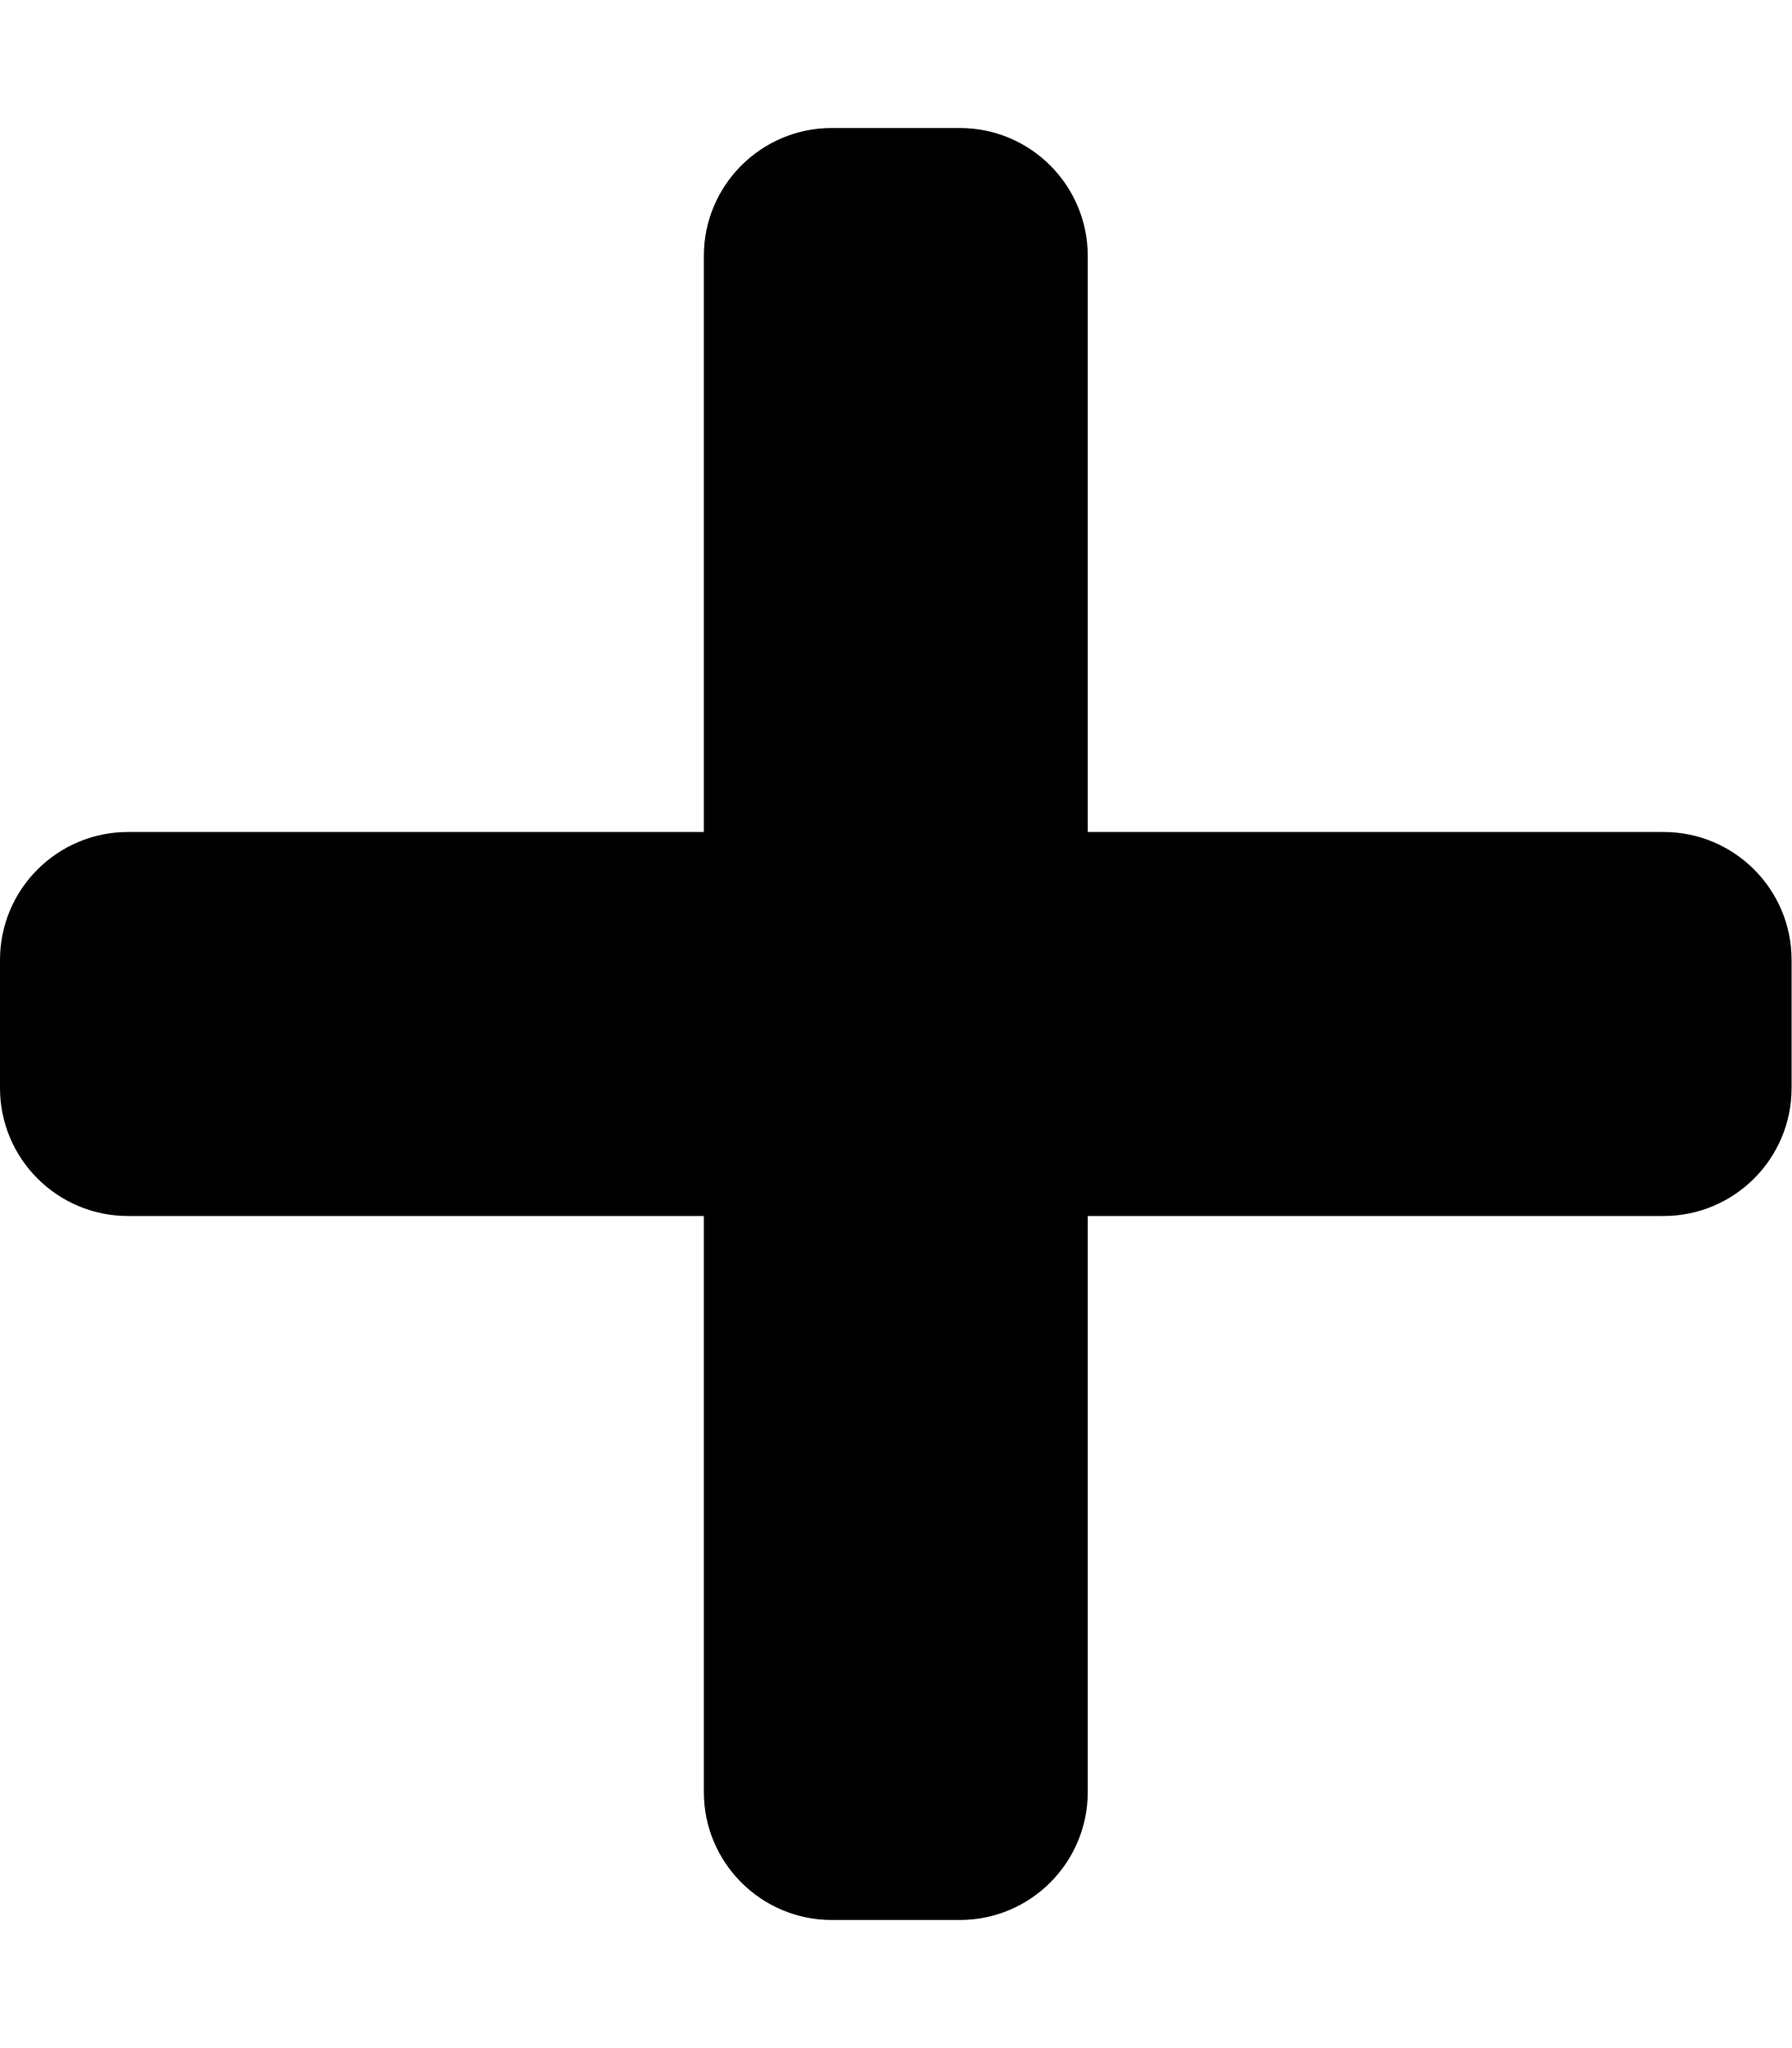
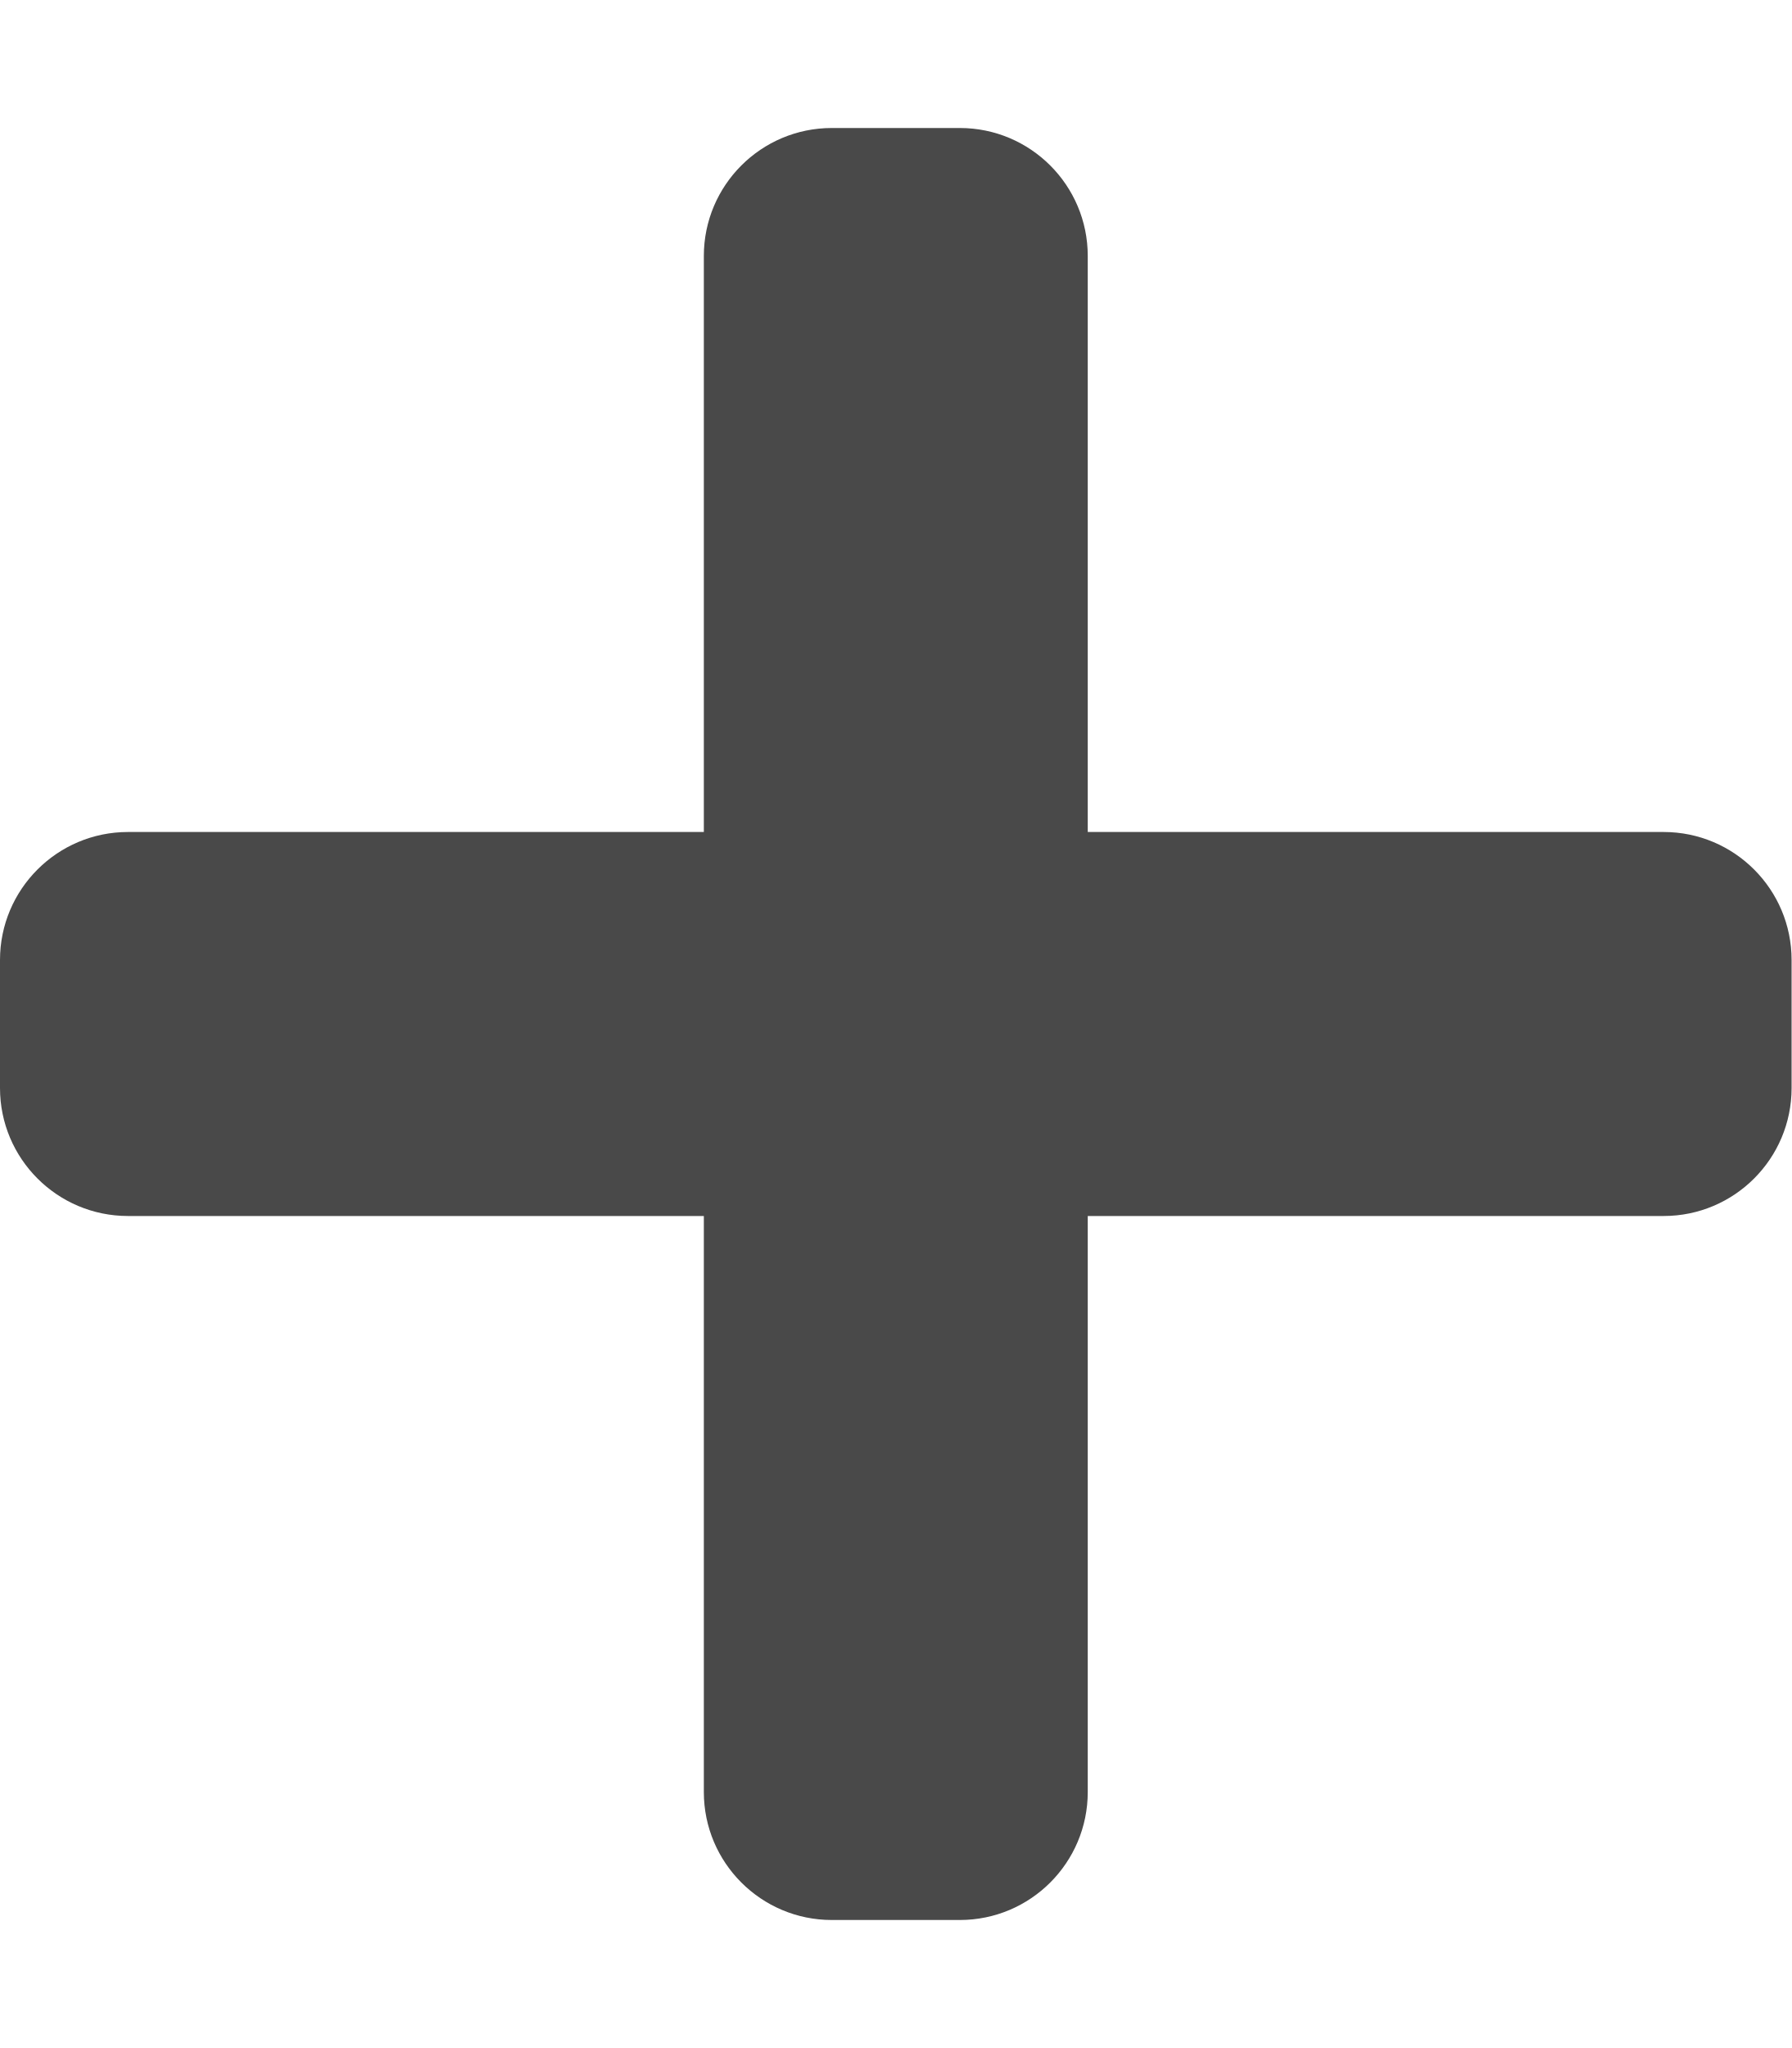
<svg xmlns="http://www.w3.org/2000/svg" viewBox="0 0 448 512">
-   <path d="M416 208H272V64c0-17.67-14.33-32-32-32h-32c-17.67 0-32 14.33-32 32v144H32c-17.67 0-32 14.33-32 32v32c0 17.67 14.33 32 32 32h144v144c0 17.67 14.33 32 32 32h32c17.67 0 32-14.33 32-32V304h144c17.67 0 32-14.33 32-32v-32c0-17.67-14.33-32-32-32z" />
+   <path fill="#494949" d="M416 208H272V64c0-17.67-14.33-32-32-32h-32c-17.67 0-32 14.33-32 32v144H32c-17.67 0-32 14.33-32 32v32c0 17.67 14.33 32 32 32h144v144c0 17.67 14.33 32 32 32h32c17.67 0 32-14.33 32-32V304h144c17.67 0 32-14.33 32-32v-32c0-17.67-14.33-32-32-32z" />
</svg>
